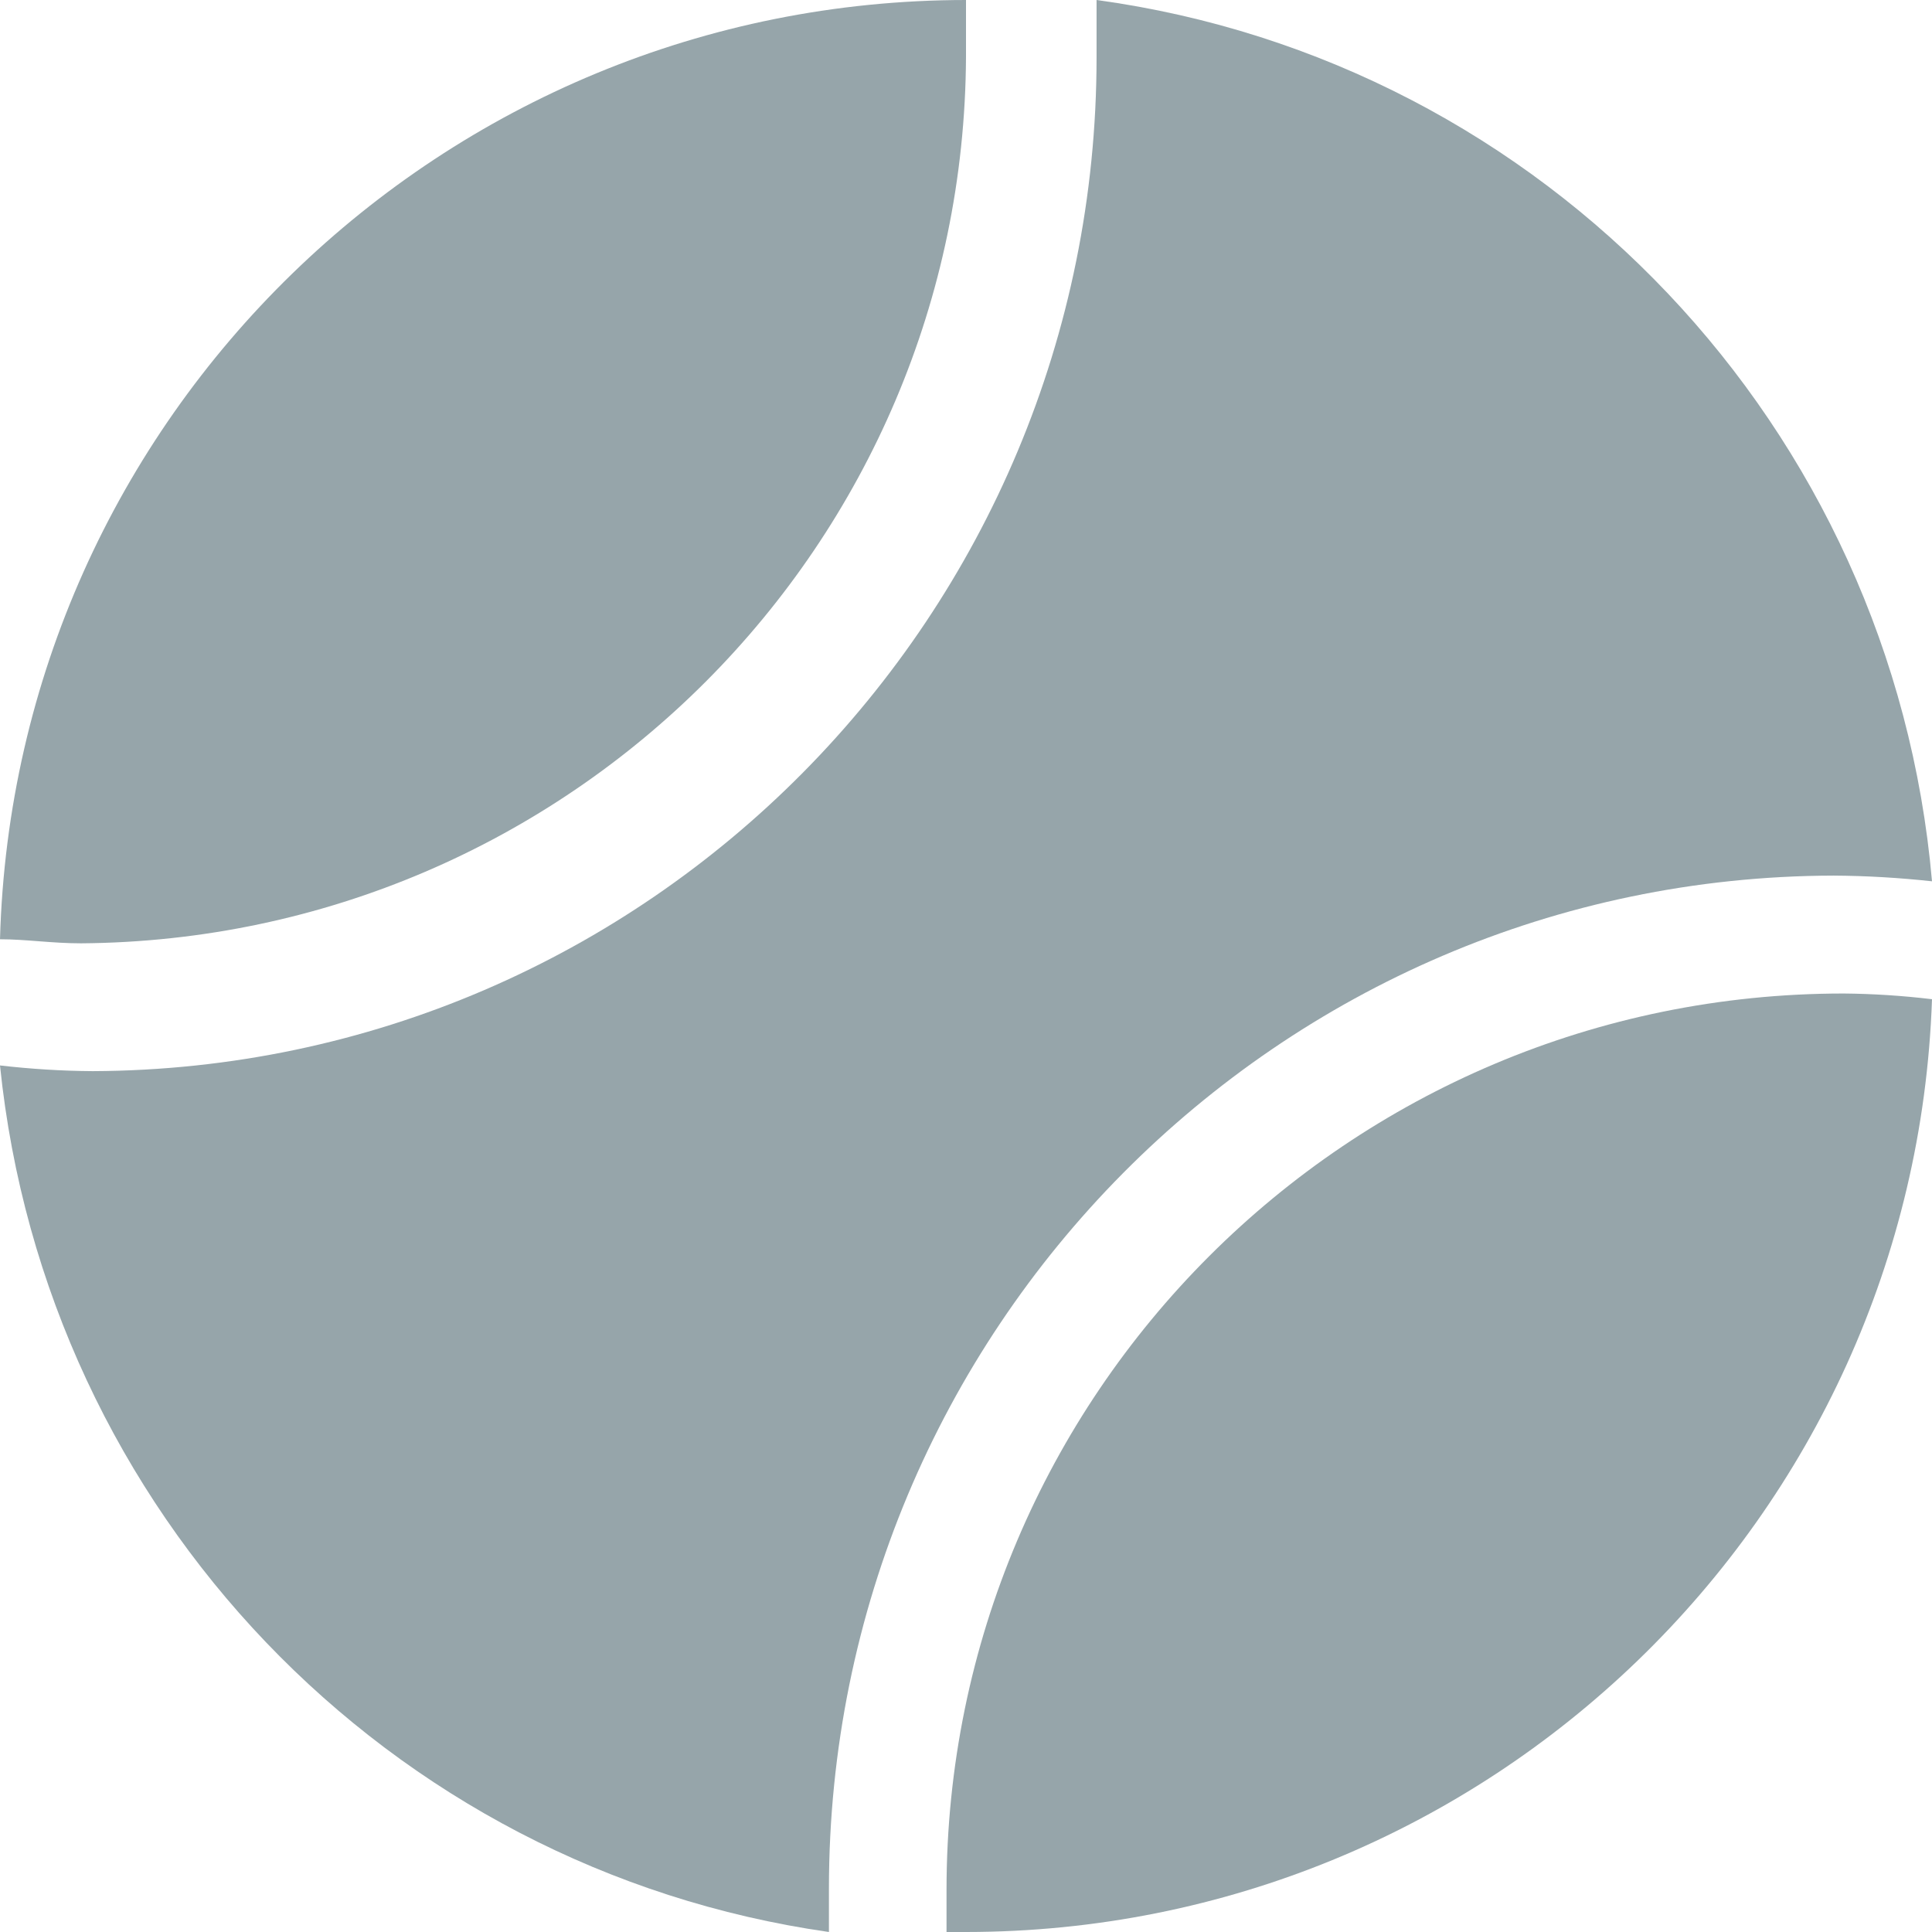
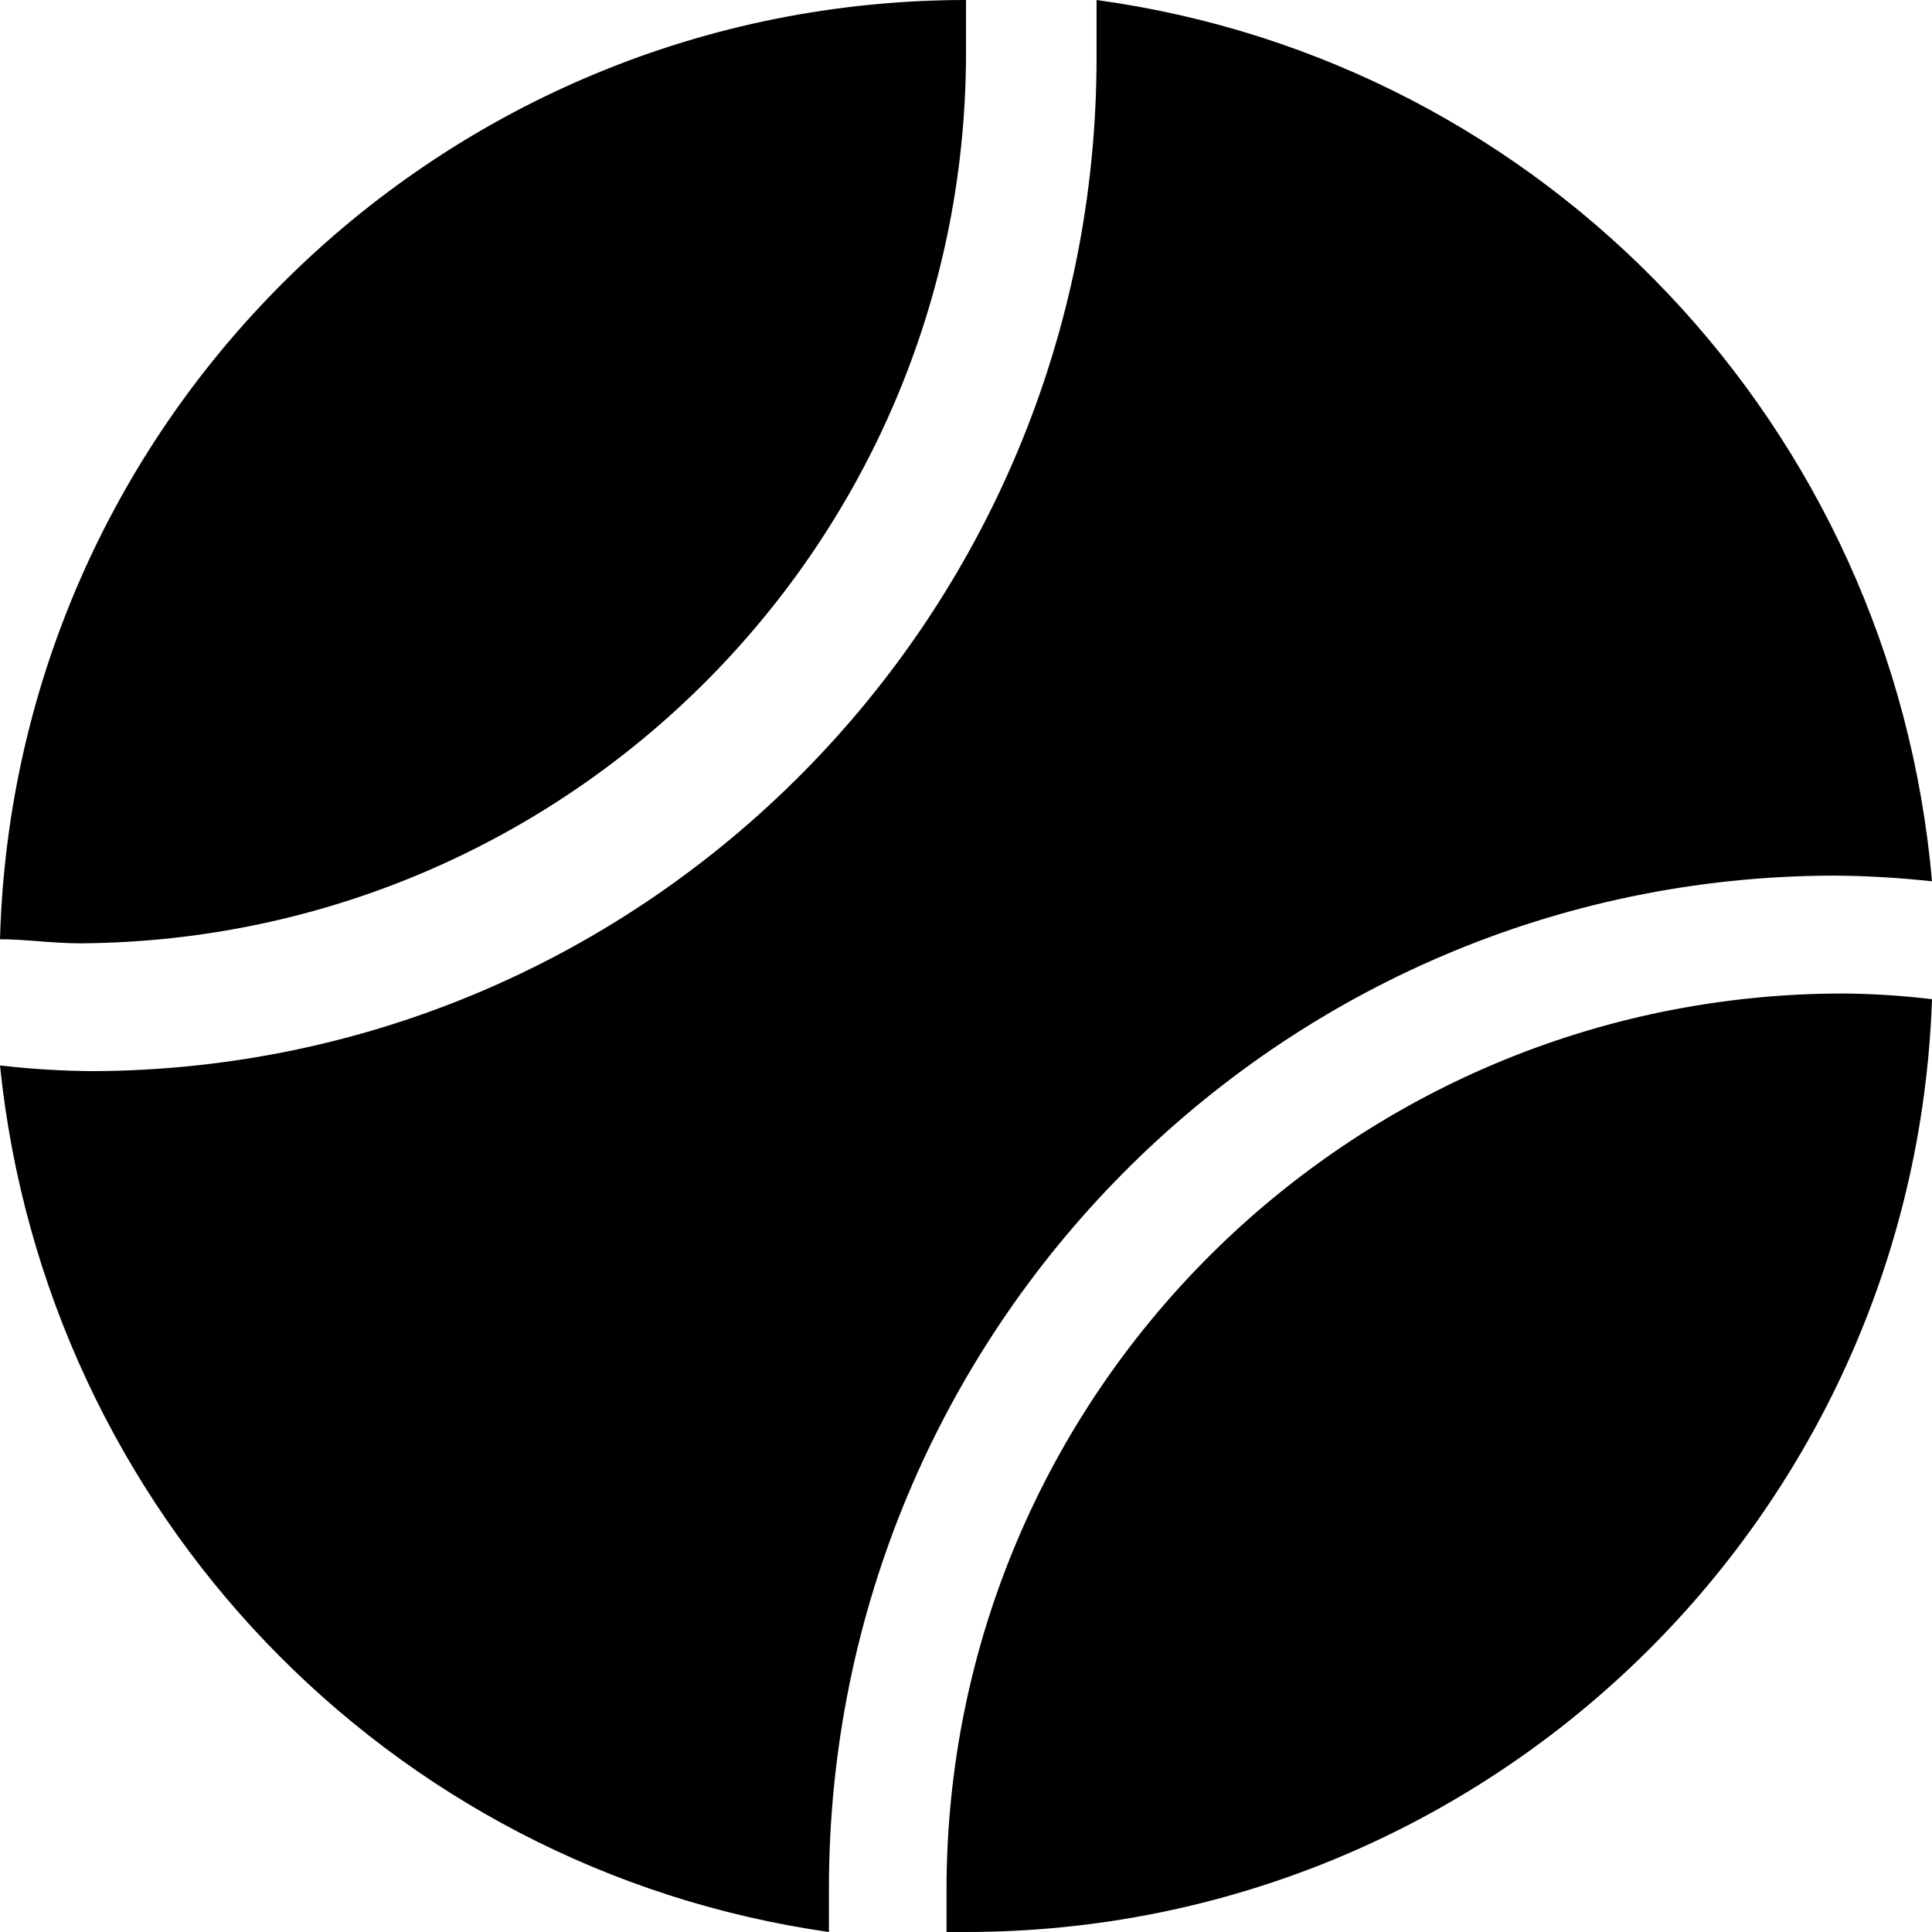
- <svg xmlns="http://www.w3.org/2000/svg" width="38px" height="38px" viewBox="0 0 38 38" version="1.1">
-   <g id="网球-w-icon-2" stroke="none" stroke-width="1" fill="none" fill-rule="evenodd">
-     <path d="M36.064,17.222 C36.711,17.226 37.357,17.264 38,17.334 C37.221,8.404 30.399,1.207 21.568,0 L21.568,1.127 C21.568,12.109 12.741,21.024 1.824,21.068 C1.214,21.064 0.606,21.026 0,20.956 C0.898,29.73 7.623,36.76 16.304,38 L16.304,37.147 C16.304,26.161 25.143,17.248 36.064,17.222 L36.064,17.222 Z" id="路径" fill="#96A5AA" fill-rule="nonzero" />
-     <path d="M19,1.115 L19,0 C8.706,0.005 0.285,8.193 0,18.474 C0.51,18.474 1.02,18.554 1.594,18.554 C11.197,18.484 18.957,10.71 19,1.115 Z M38,19.653 C37.423,19.584 36.843,19.546 36.263,19.541 C26.517,19.541 18.617,27.435 18.617,37.172 L18.617,38 L19,38 C29.246,37.997 37.648,29.884 38,19.653 L38,19.653 Z" id="形状" fill="#96A5AA" fill-rule="nonzero" />
-   </g>
+ <svg xmlns="http://www.w3.org/2000/svg" class="icon" width="200px" height="200.00px" viewBox="0 0 1024 1024" version="1.1">
+   <path d="M971.83 464.088c17.435 0.108 34.843 1.132 52.17 3.018C1003.008 226.466 819.173 32.525 581.201 0v30.37c0 295.936-237.864 536.172-532.049 537.357A453.093 453.093 0 0 1 0 564.709C24.199 801.145 205.42 990.585 439.35 1024v-22.986c0-296.044 238.215-536.226 532.48-536.926zM512 30.046V0C234.604 0.135 7.68 220.78 0 497.826c13.743 0 27.486 2.156 42.954 2.156 258.776-1.886 467.887-211.375 469.046-469.962z m512 499.55a421.726 421.726 0 0 0-46.808-3.018c-262.629 0-475.513 212.723-475.513 475.082V1024H512c276.103-0.081 502.515-218.705 512-494.403z" />
</svg>
